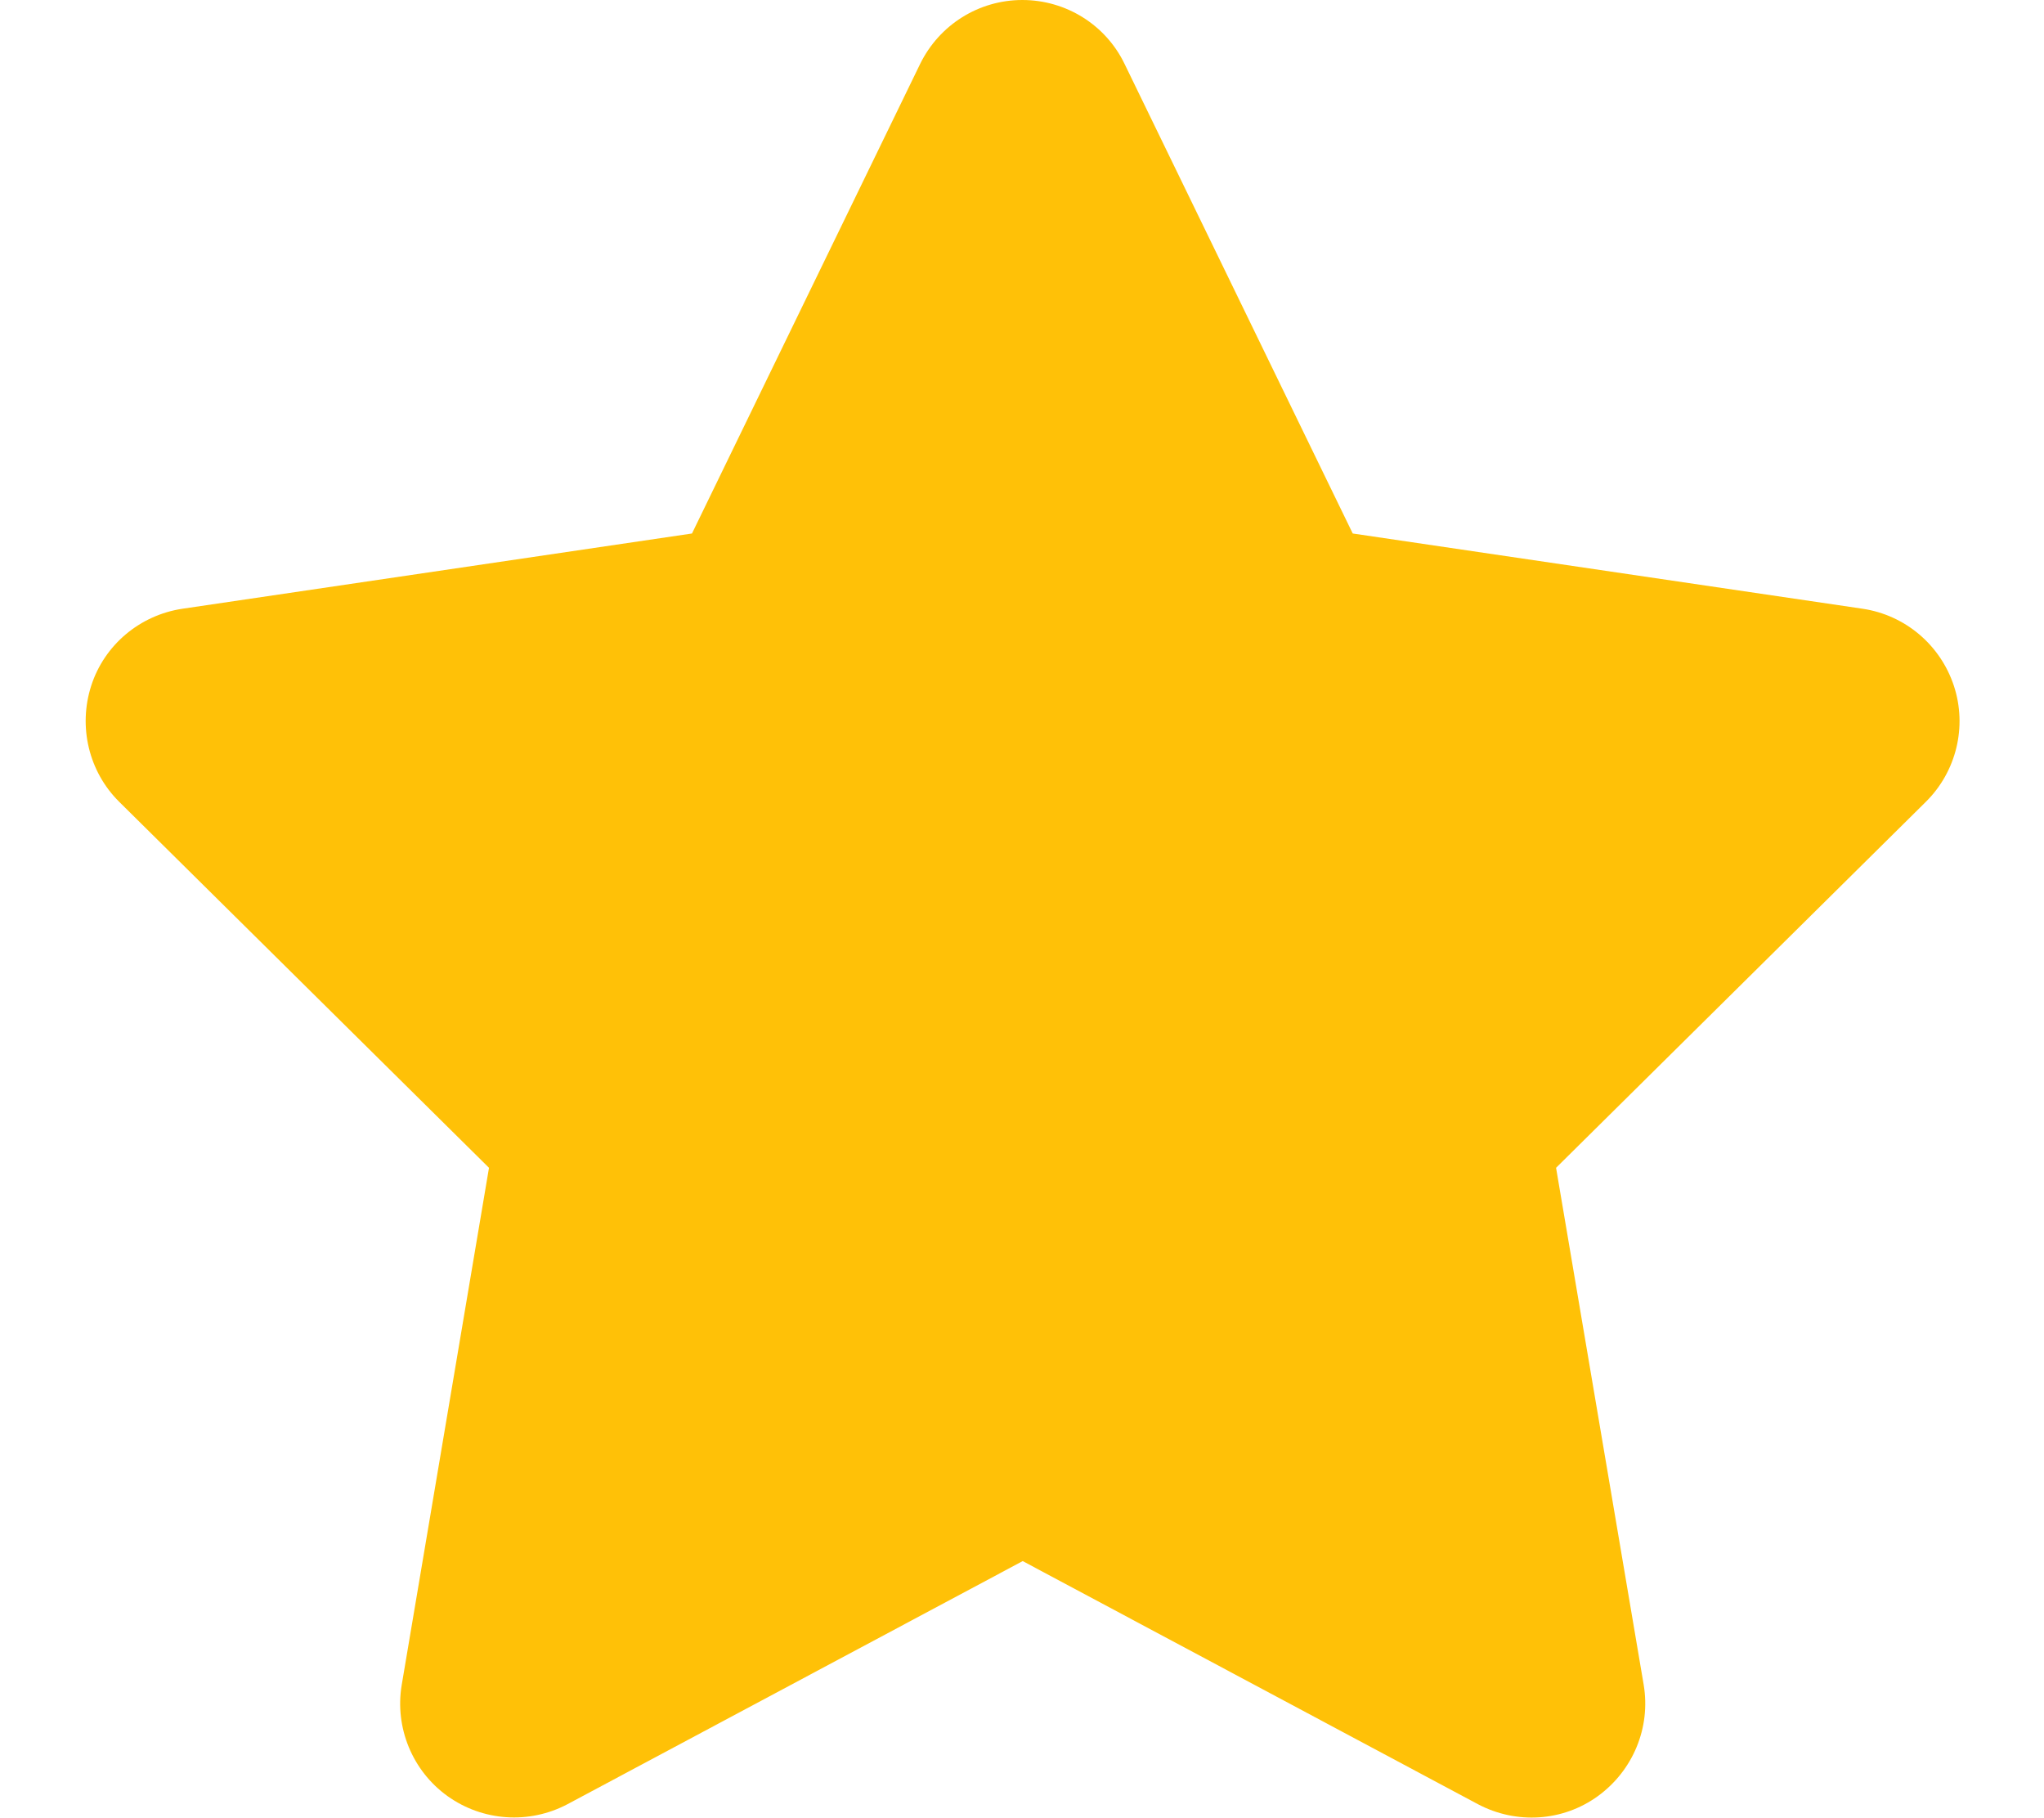
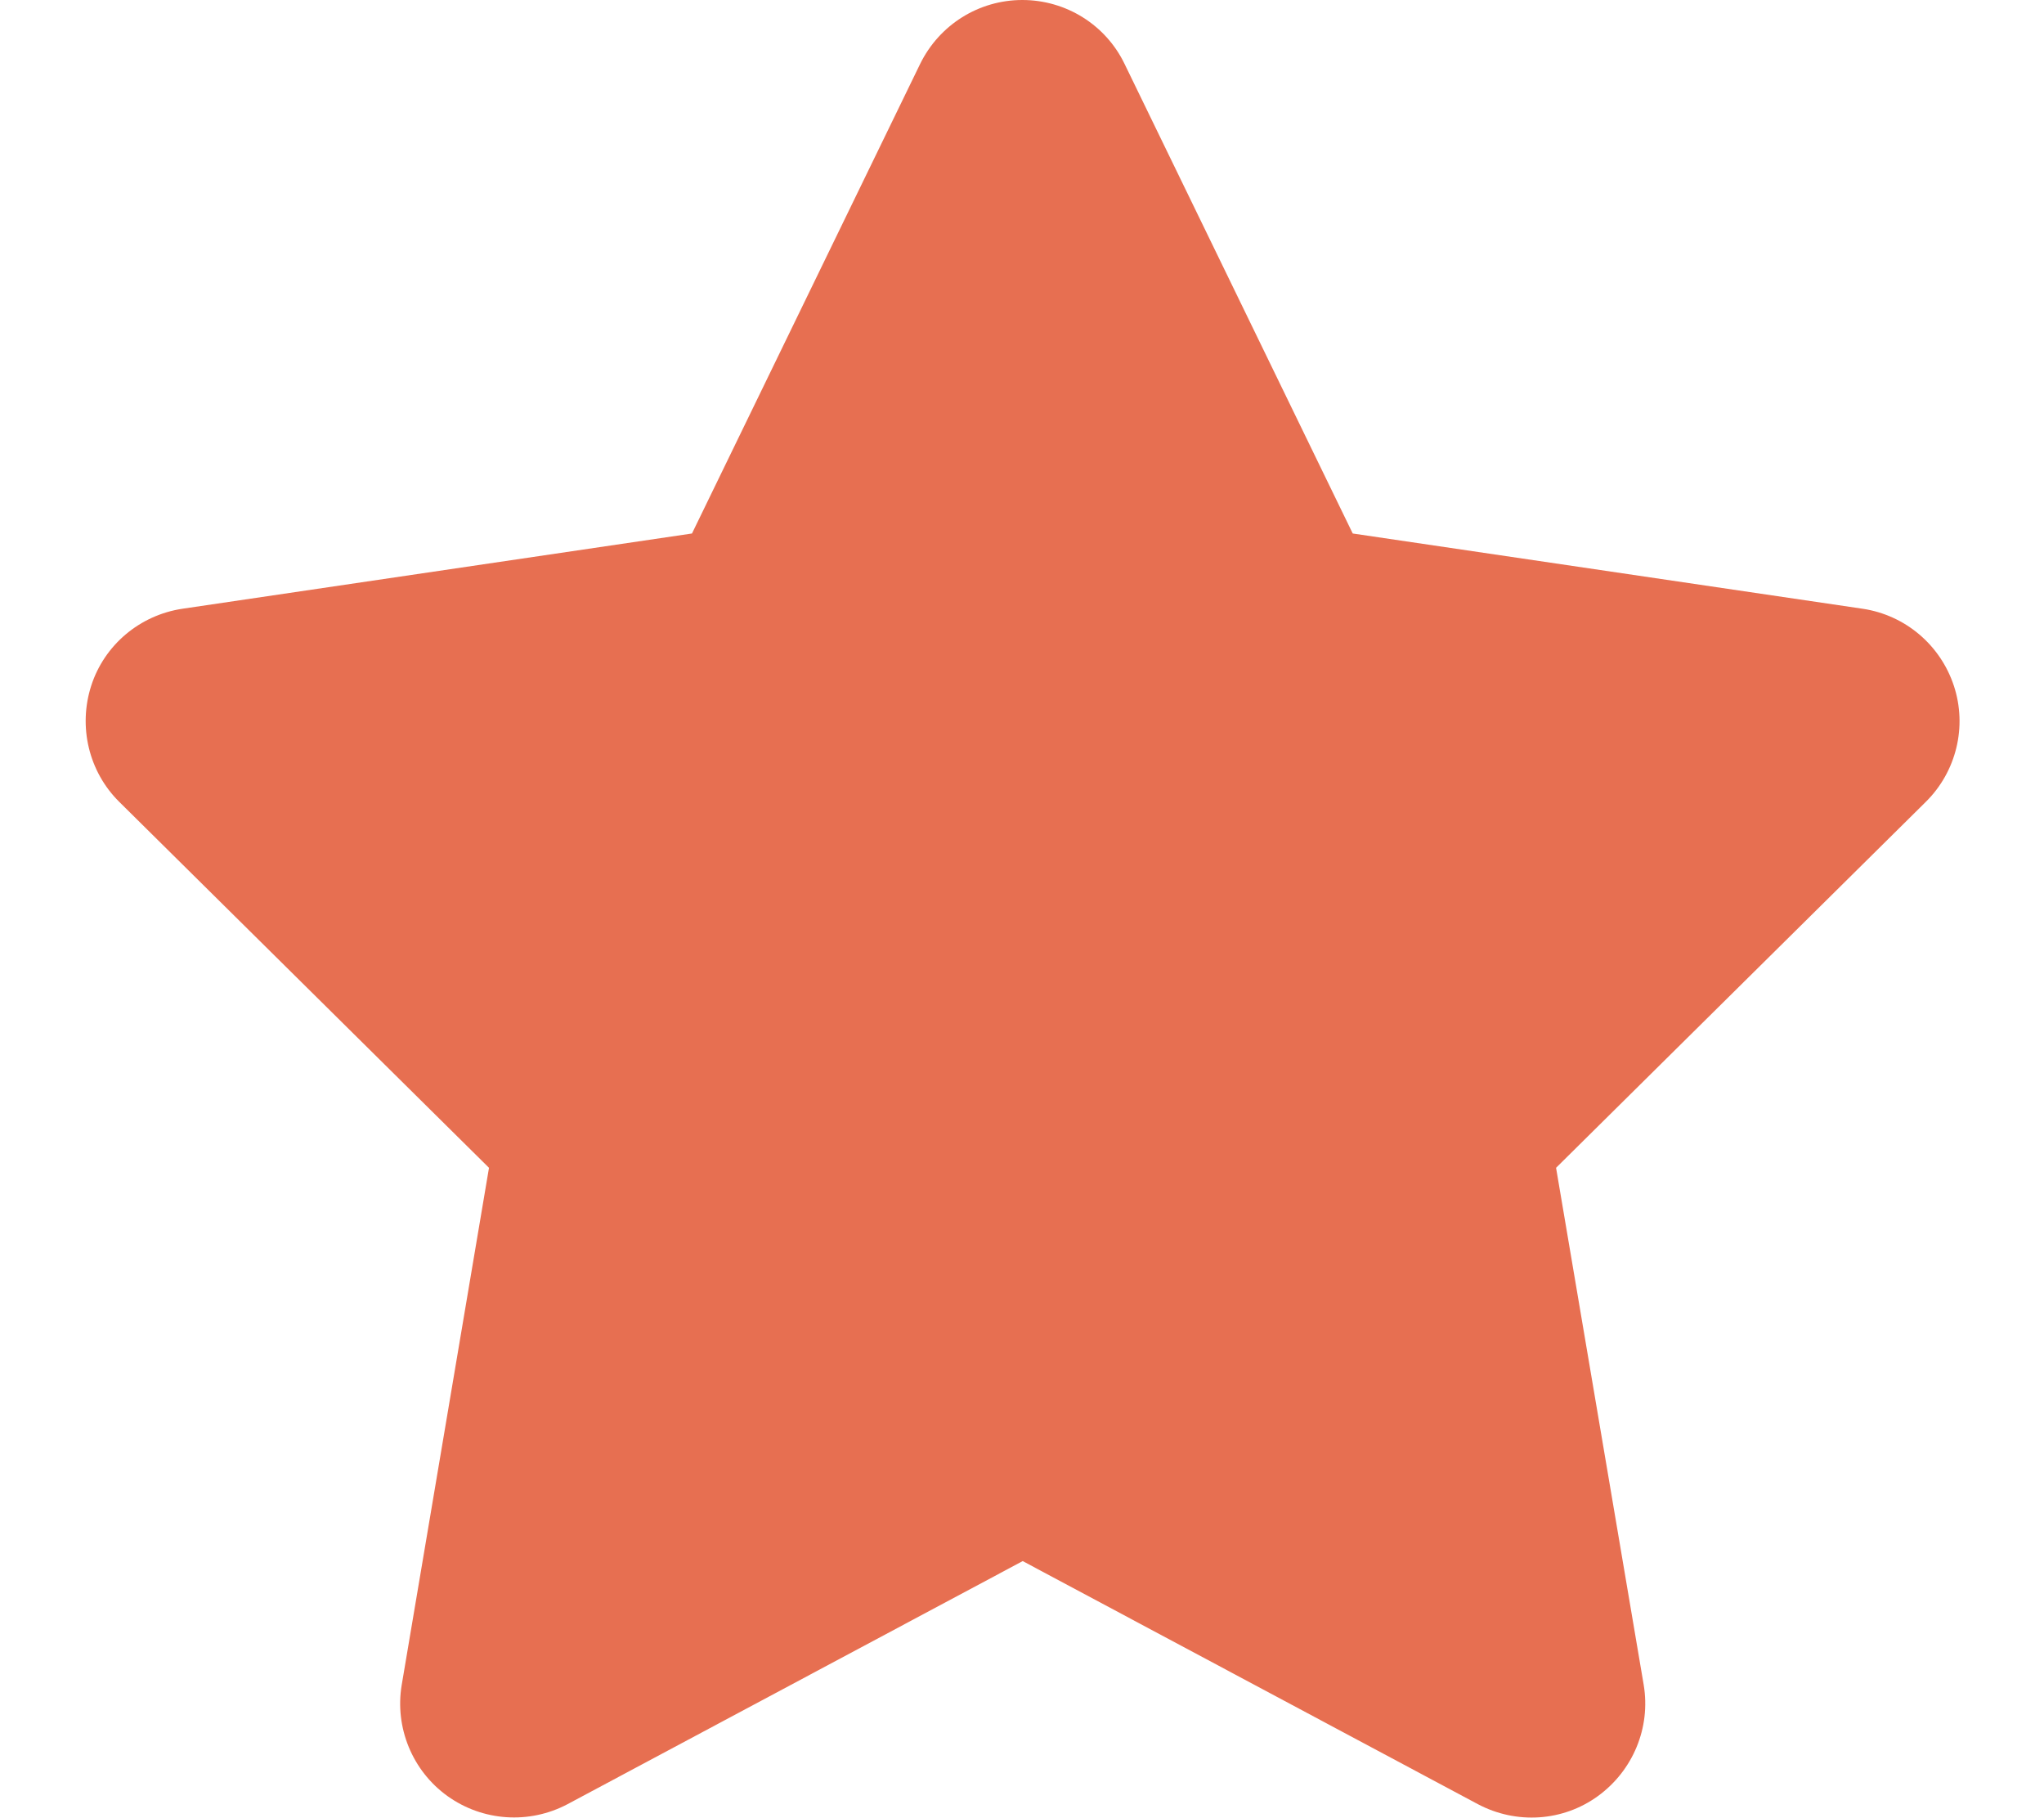
- <svg xmlns="http://www.w3.org/2000/svg" fill="#ffc107" viewBox="0 0 576 512">
+ <svg xmlns="http://www.w3.org/2000/svg" fill="#E76F51" viewBox="0 0 576 512">
  <path d="M316.9 18C311.6 7 300.4 0 288.1 0s-23.4 7-28.8 18L195 150.3 51.4 171.5c-12 1.8-22 10.2-25.7 21.7s-.7 24.2 7.9 32.7L137.8 329 113.2 474.7c-2 12 3 24.2 12.9 31.3s23 8 33.8 2.3l128.3-68.5 128.3 68.5c10.8 5.7 23.9 4.9 33.8-2.3s14.9-19.3 12.9-31.3L438.5 329 542.7 225.9c8.6-8.5 11.7-21.2 7.9-32.7s-13.7-19.9-25.7-21.7L381.2 150.3 316.9 18z" />
</svg>
